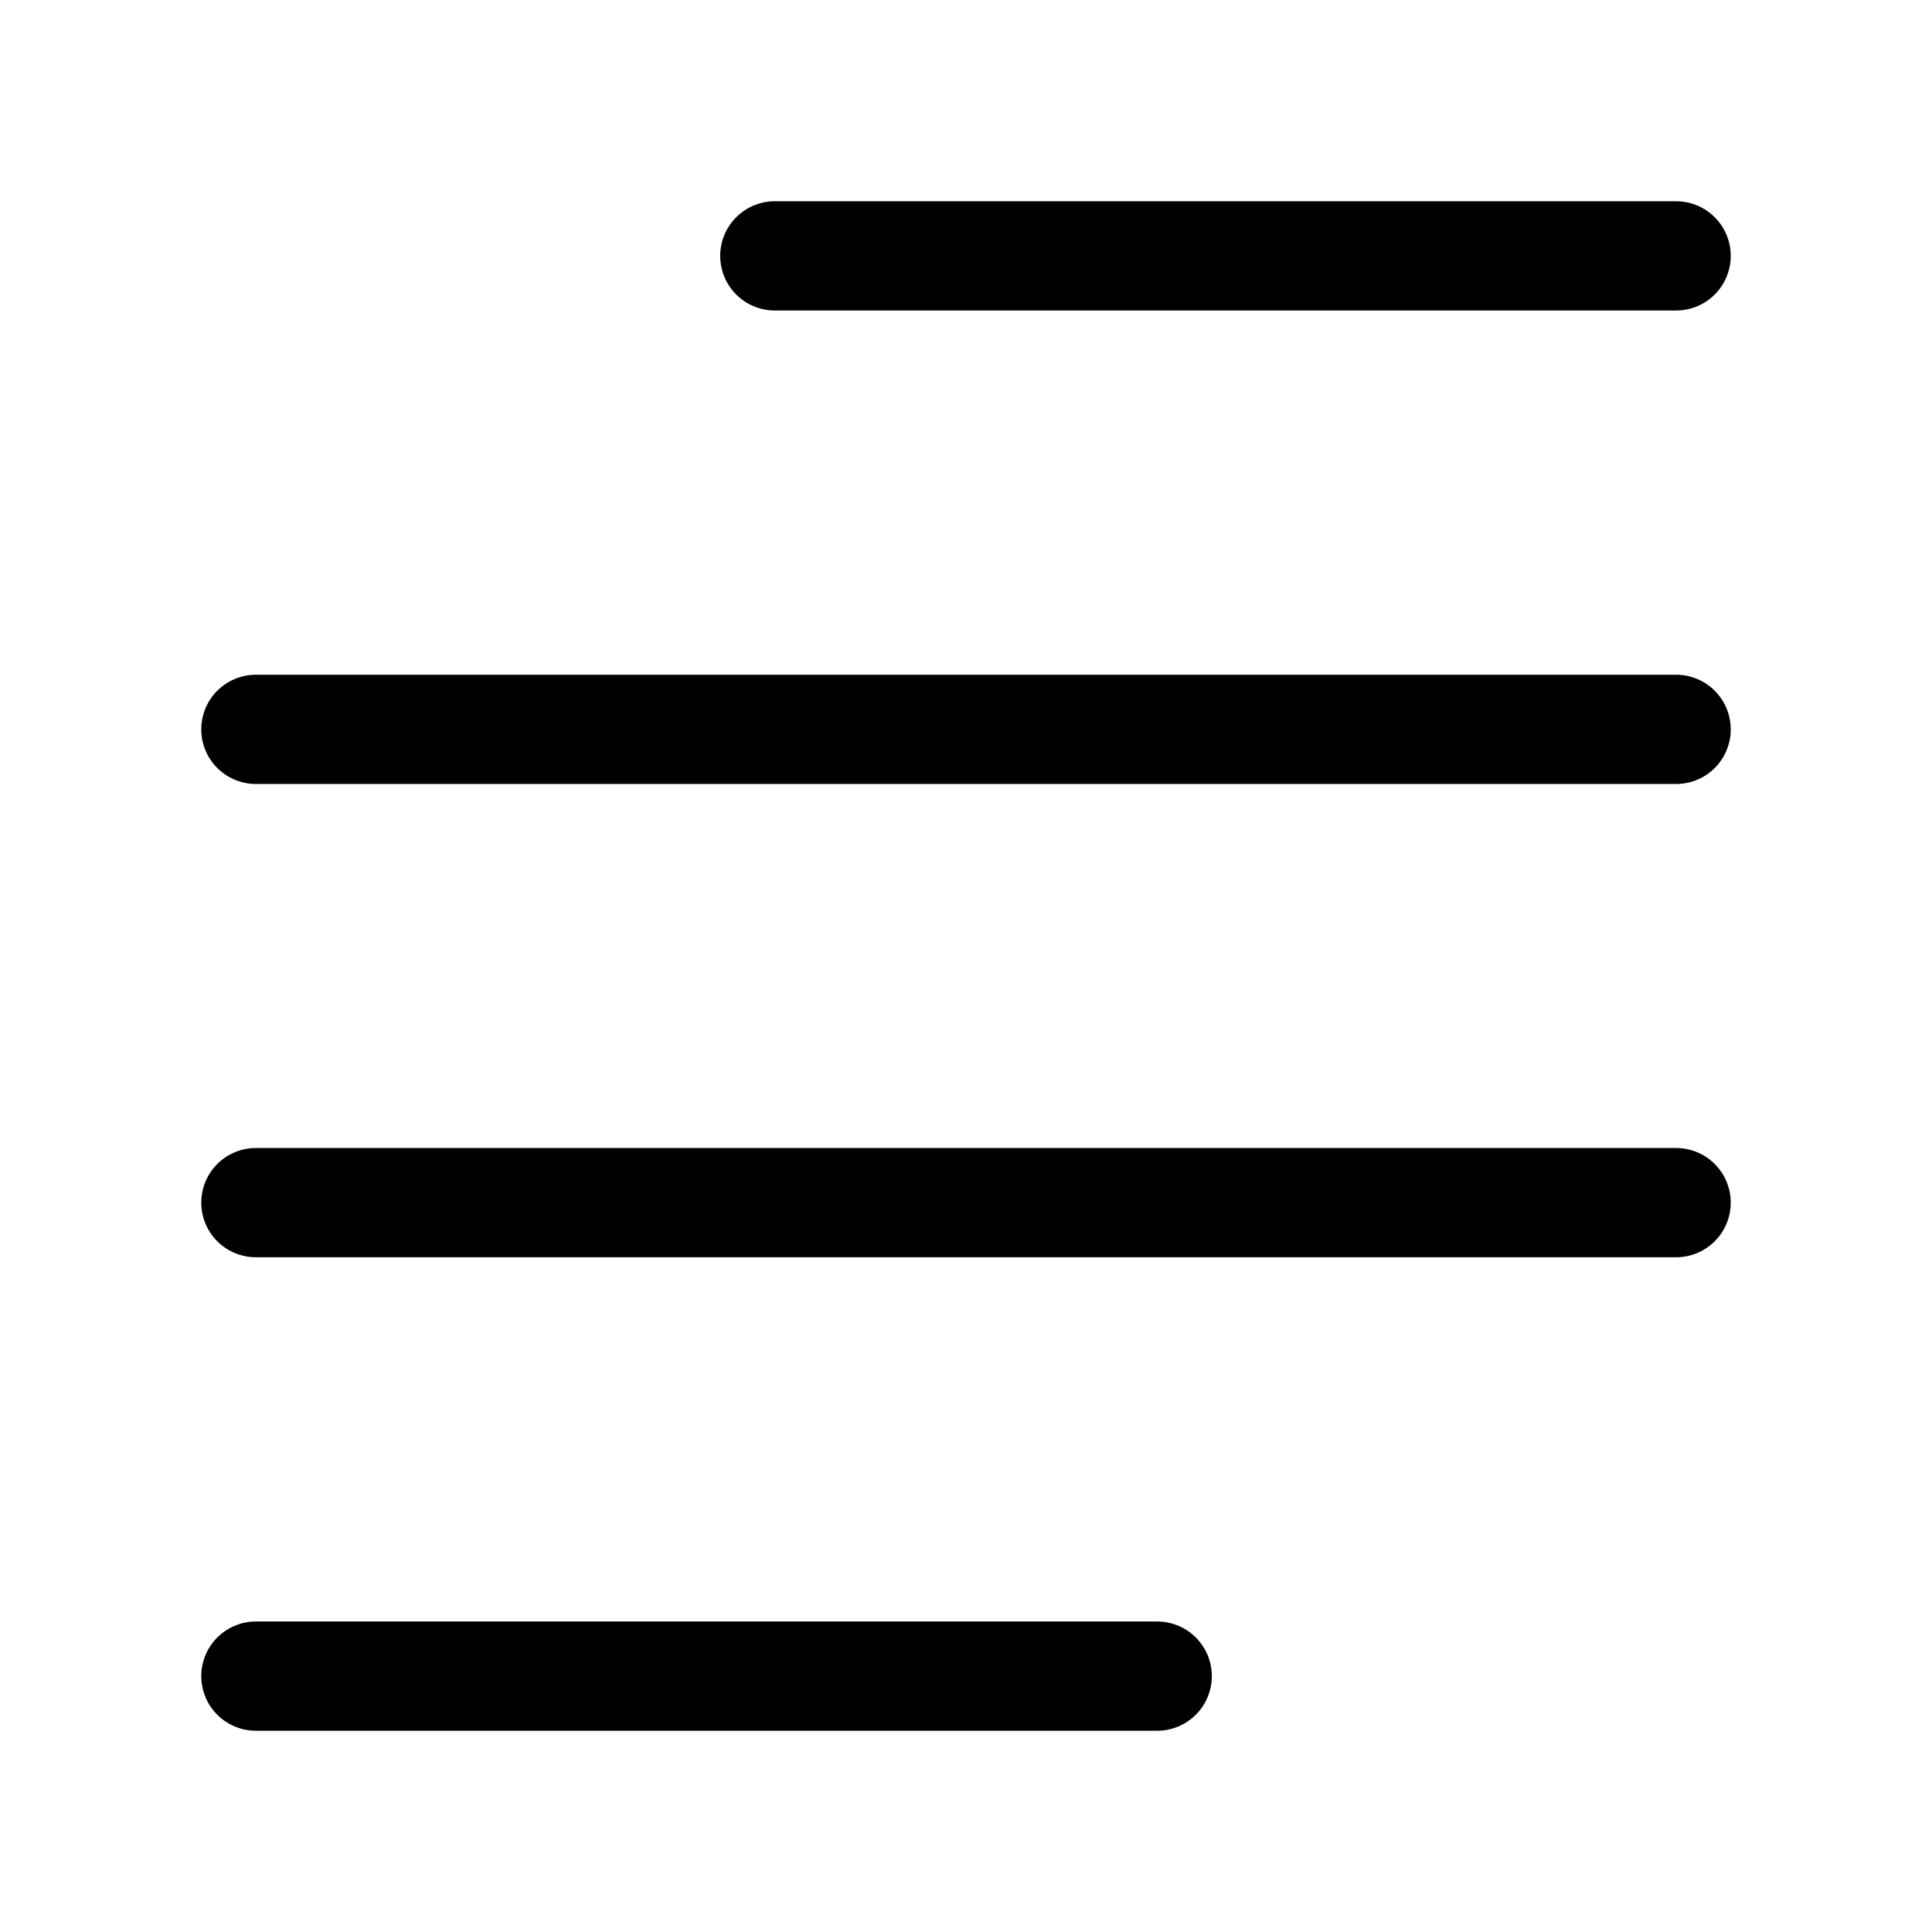
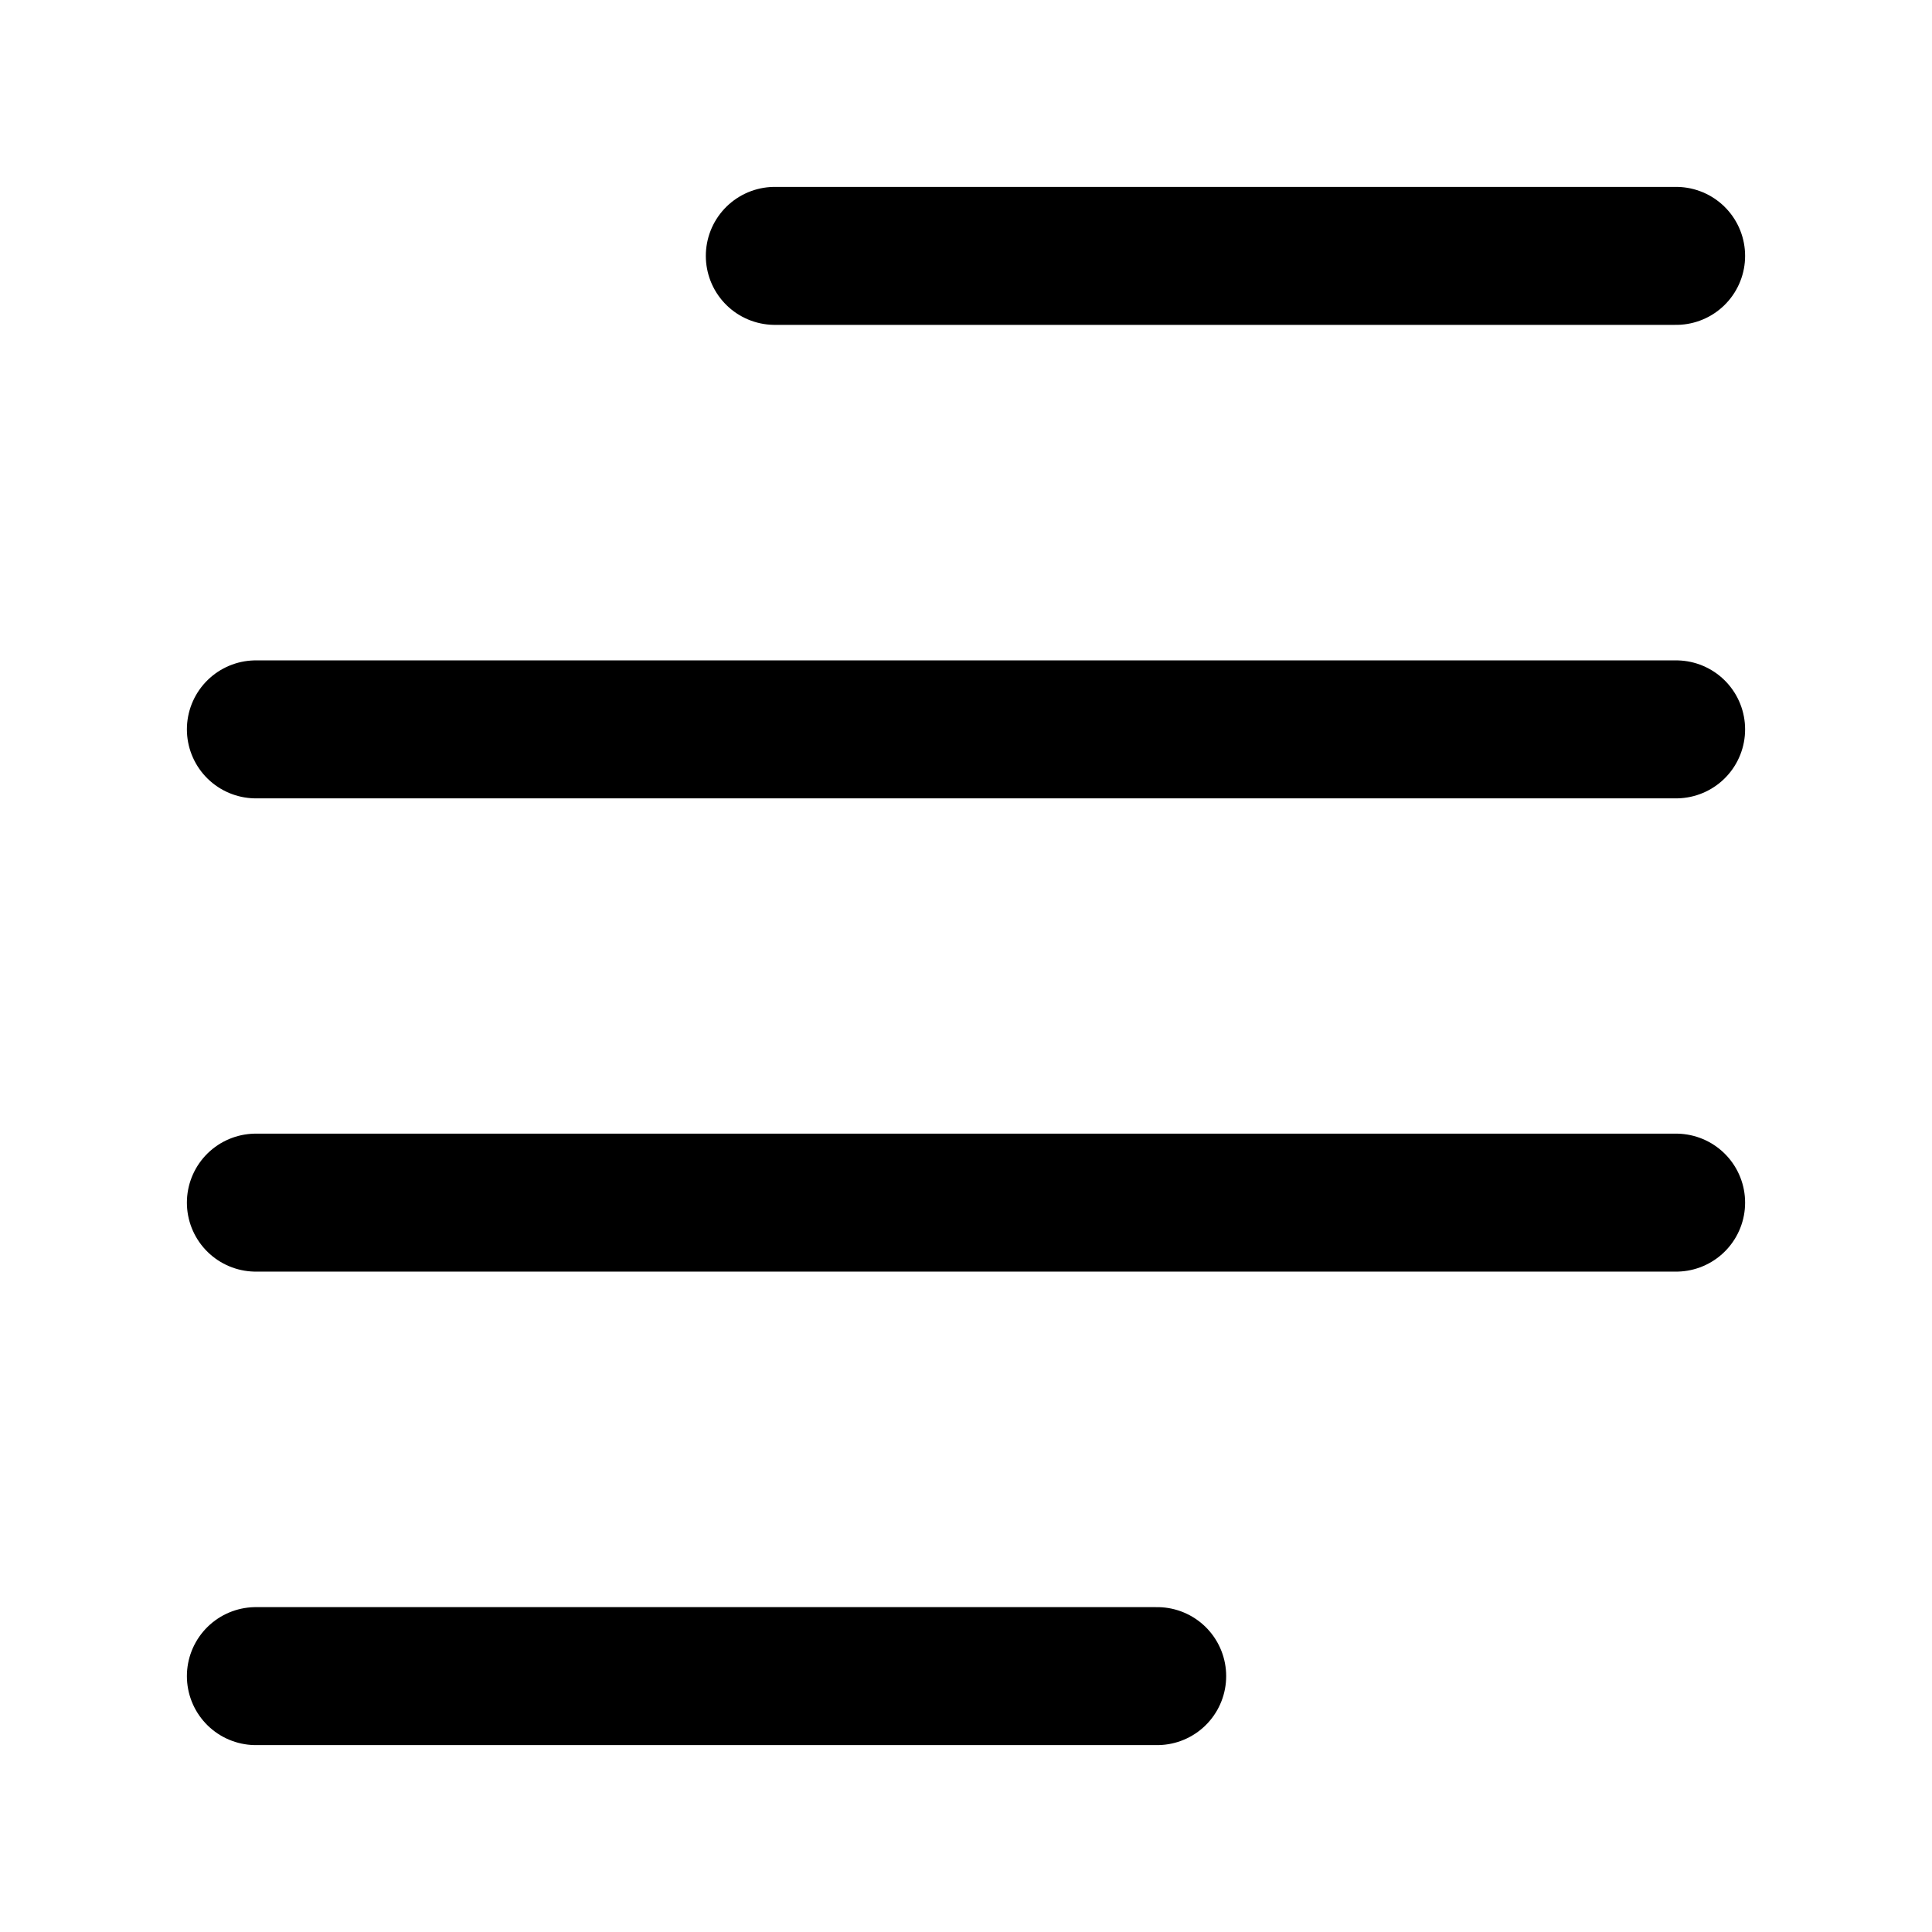
<svg xmlns="http://www.w3.org/2000/svg" clip-rule="evenodd" fill-rule="evenodd" stroke-linecap="round" stroke-linejoin="round" viewBox="0 0 14 14">
-   <g fill="none" stroke="currentColor" transform="matrix(.791658 0 0 .791658 1.45839 1.45839)">
+   <g fill="none" stroke="currentColor" stroke-width="1.263" transform="matrix(.791658 0 0 .791658 1.45839 1.45839)">
    <path d="m13.5.5h-8.25" />
    <path d="m8.75 13.5h-8.25" />
    <path d="m.5 4.834h13" />
    <path d="m.5 9.166h13" />
  </g>
</svg>
